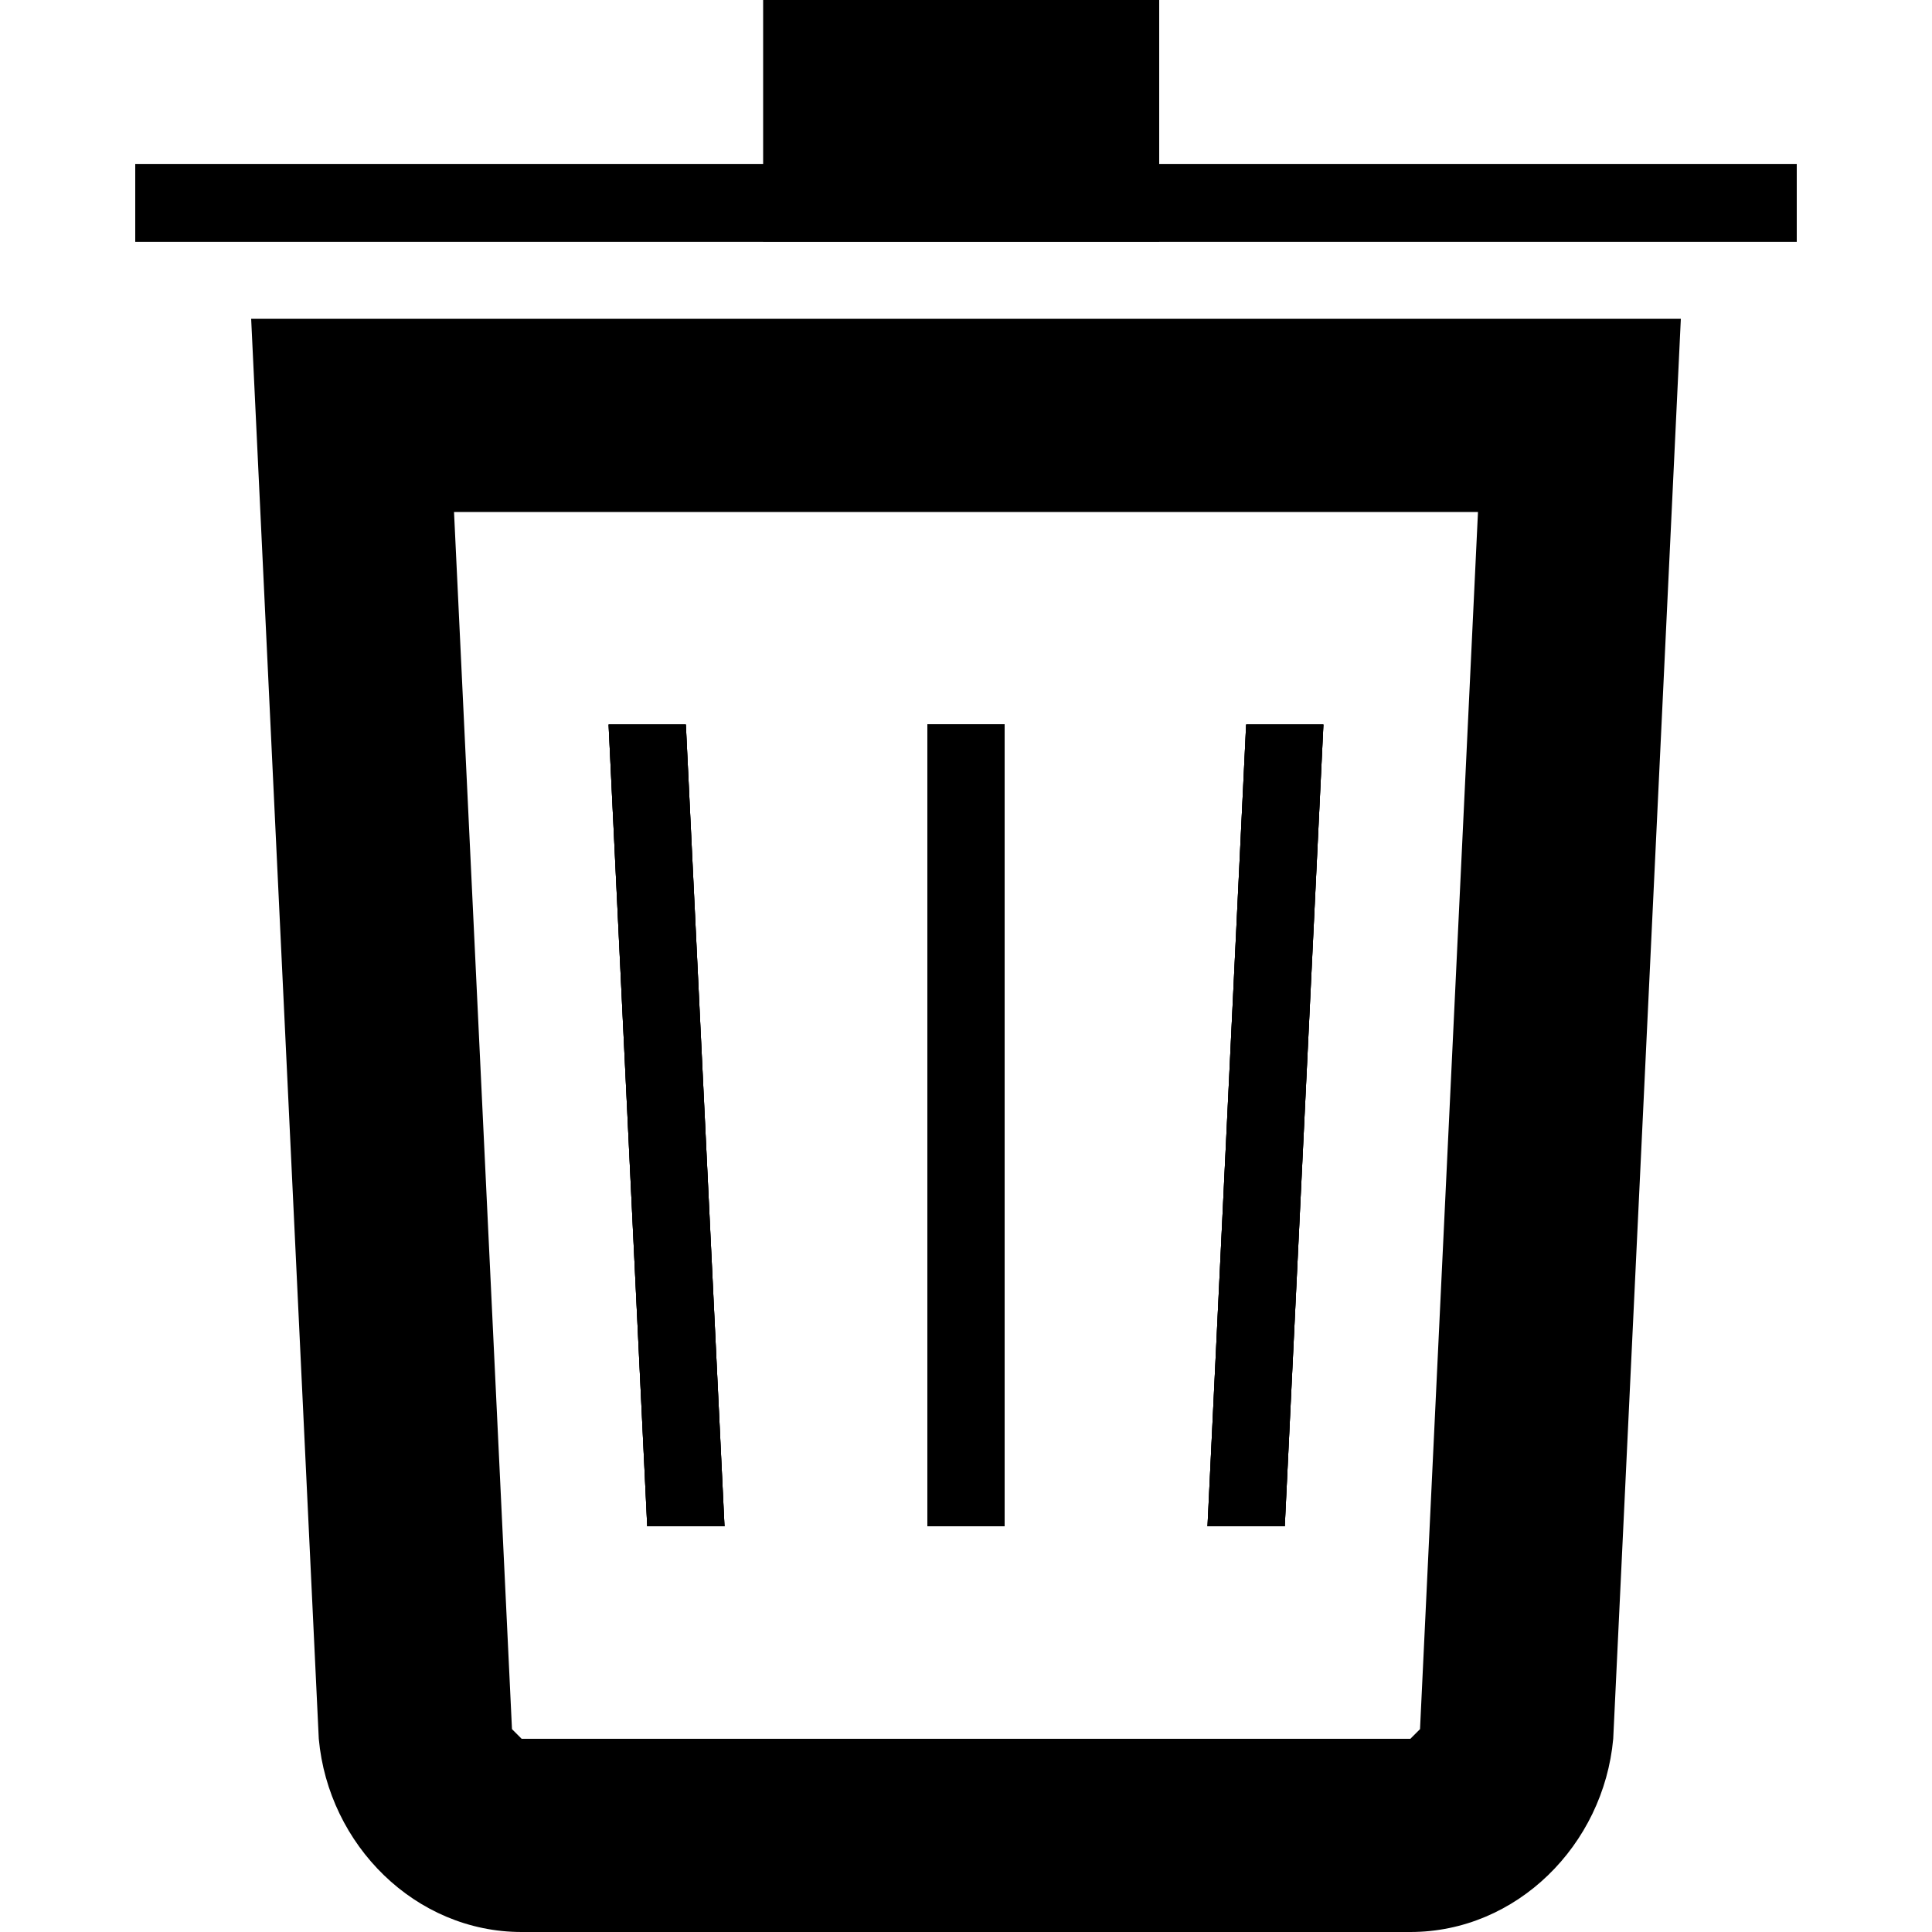
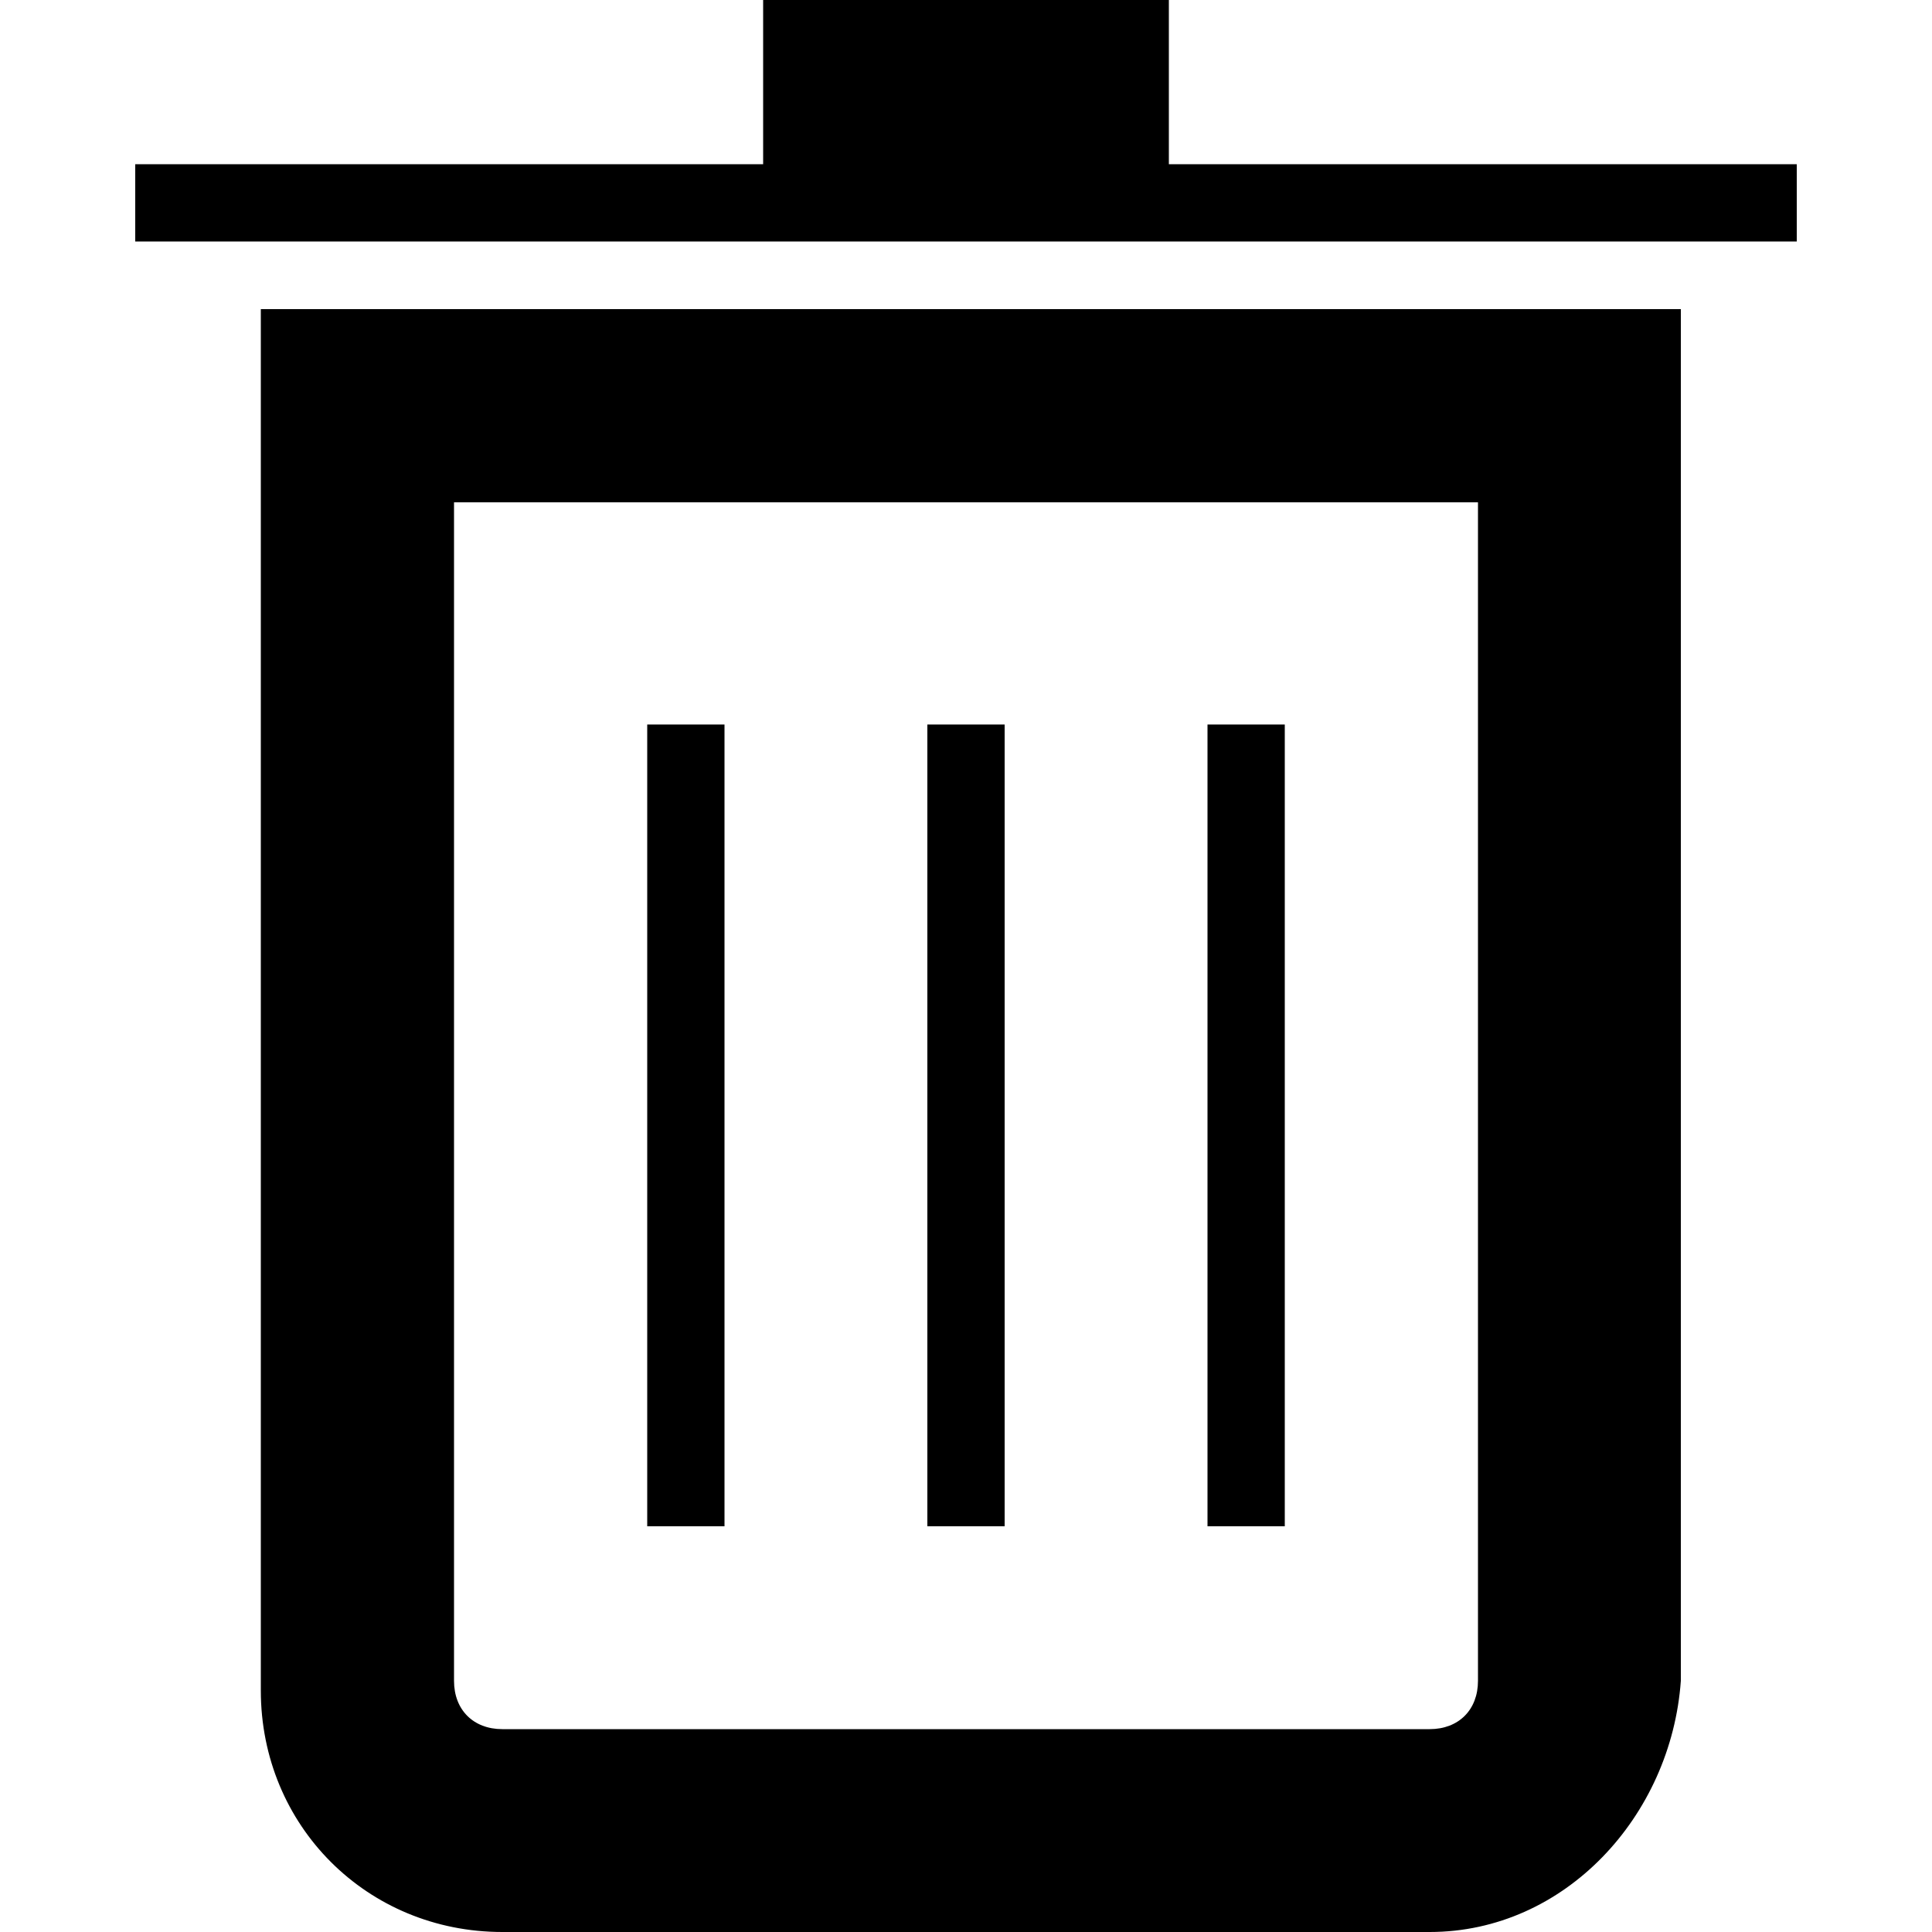
- <svg xmlns="http://www.w3.org/2000/svg" version="1.1" id="Calque_1" x="0px" y="0px" viewBox="0 0 20 20" style="enable-background:new 0 0 20 20;" xml:space="preserve">
-   <g>
-     <path d="M15.3,5.3l-0.6,12.6c0,0-0.1,0.1-0.1,0.1H5.4c0,0-0.1-0.1-0.1-0.1L4.7,5.3H15.3 M17.4,3.3H2.6L3.3,18   c0.1,1.1,1,2,2.1,2h9.2c1.1,0,2-0.9,2.1-2L17.4,3.3L17.4,3.3z" />
-     <polygon points="6.3,7.5 6.7,15.8 7.5,15.8 7.1,7.5  " />
-     <polygon points="6.3,7.5 6.7,15.8 7.5,15.8 7.1,7.5  " />
-     <polygon points="6.3,7.5 6.7,15.8 7.5,15.8 7.1,7.5  " />
-     <polygon points="6.8,1.7 1.4,1.7 1.4,2.5 18.6,2.5 18.6,1.7  " />
-     <polygon points="6.8,1.7 1.4,1.7 1.4,2.5 18.6,2.5 18.6,1.7  " />
-     <polygon points="6.8,1.7 1.4,1.7 1.4,2.5 18.6,2.5 18.6,1.7  " />
-     <rect x="7.9" y="0" width="4.1" height="2.5" />
-     <rect x="9.6" y="7.5" width="0.8" height="8.3" />
-     <rect x="9.6" y="7.5" width="0.8" height="8.3" />
-     <rect x="9.6" y="7.5" width="0.8" height="8.3" />
-     <polygon points="12.9,7.5 12.5,15.8 13.3,15.8 13.7,7.5  " />
-     <polygon points="12.9,7.5 12.5,15.8 13.3,15.8 13.7,7.5  " />
-     <polygon points="12.9,7.5 12.5,15.8 13.3,15.8 13.7,7.5  " />
-   </g>
+ <svg xmlns="http://www.w3.org/2000/svg" width="20" height="20" viewBox="-5 7 20 20">
+   <polygon points="7.1,8.7 7.1,7 2.9,7 2.9,8.7 -3.6,8.7 -3.6,9.5 2.9,9.5 7.1,9.5 13.6,9.5 13.6,8.7" />
+   <rect x="1.7" y="14.5" width="0.8" height="8.3" />
+   <rect x="7.5" y="14.5" width="0.8" height="8.3" />
+   <path d="m9.8,27h-9.6c-1.4,0 -2.5,-1.1 -2.5,-2.5v-14.3h14.7v14.2c-0.1,1.4 -1.2,2.6 -2.6,2.6zm-10.1,-14.8v12.2c0,0.3 0.2,0.5 0.5,0.5h9.6c0.3,0 0.5,-0.2 0.5,-0.5v-12.2h-10.6l0,0z" />
+   <rect x="4.6" y="14.5" width="0.8" height="8.3" />
</svg>
